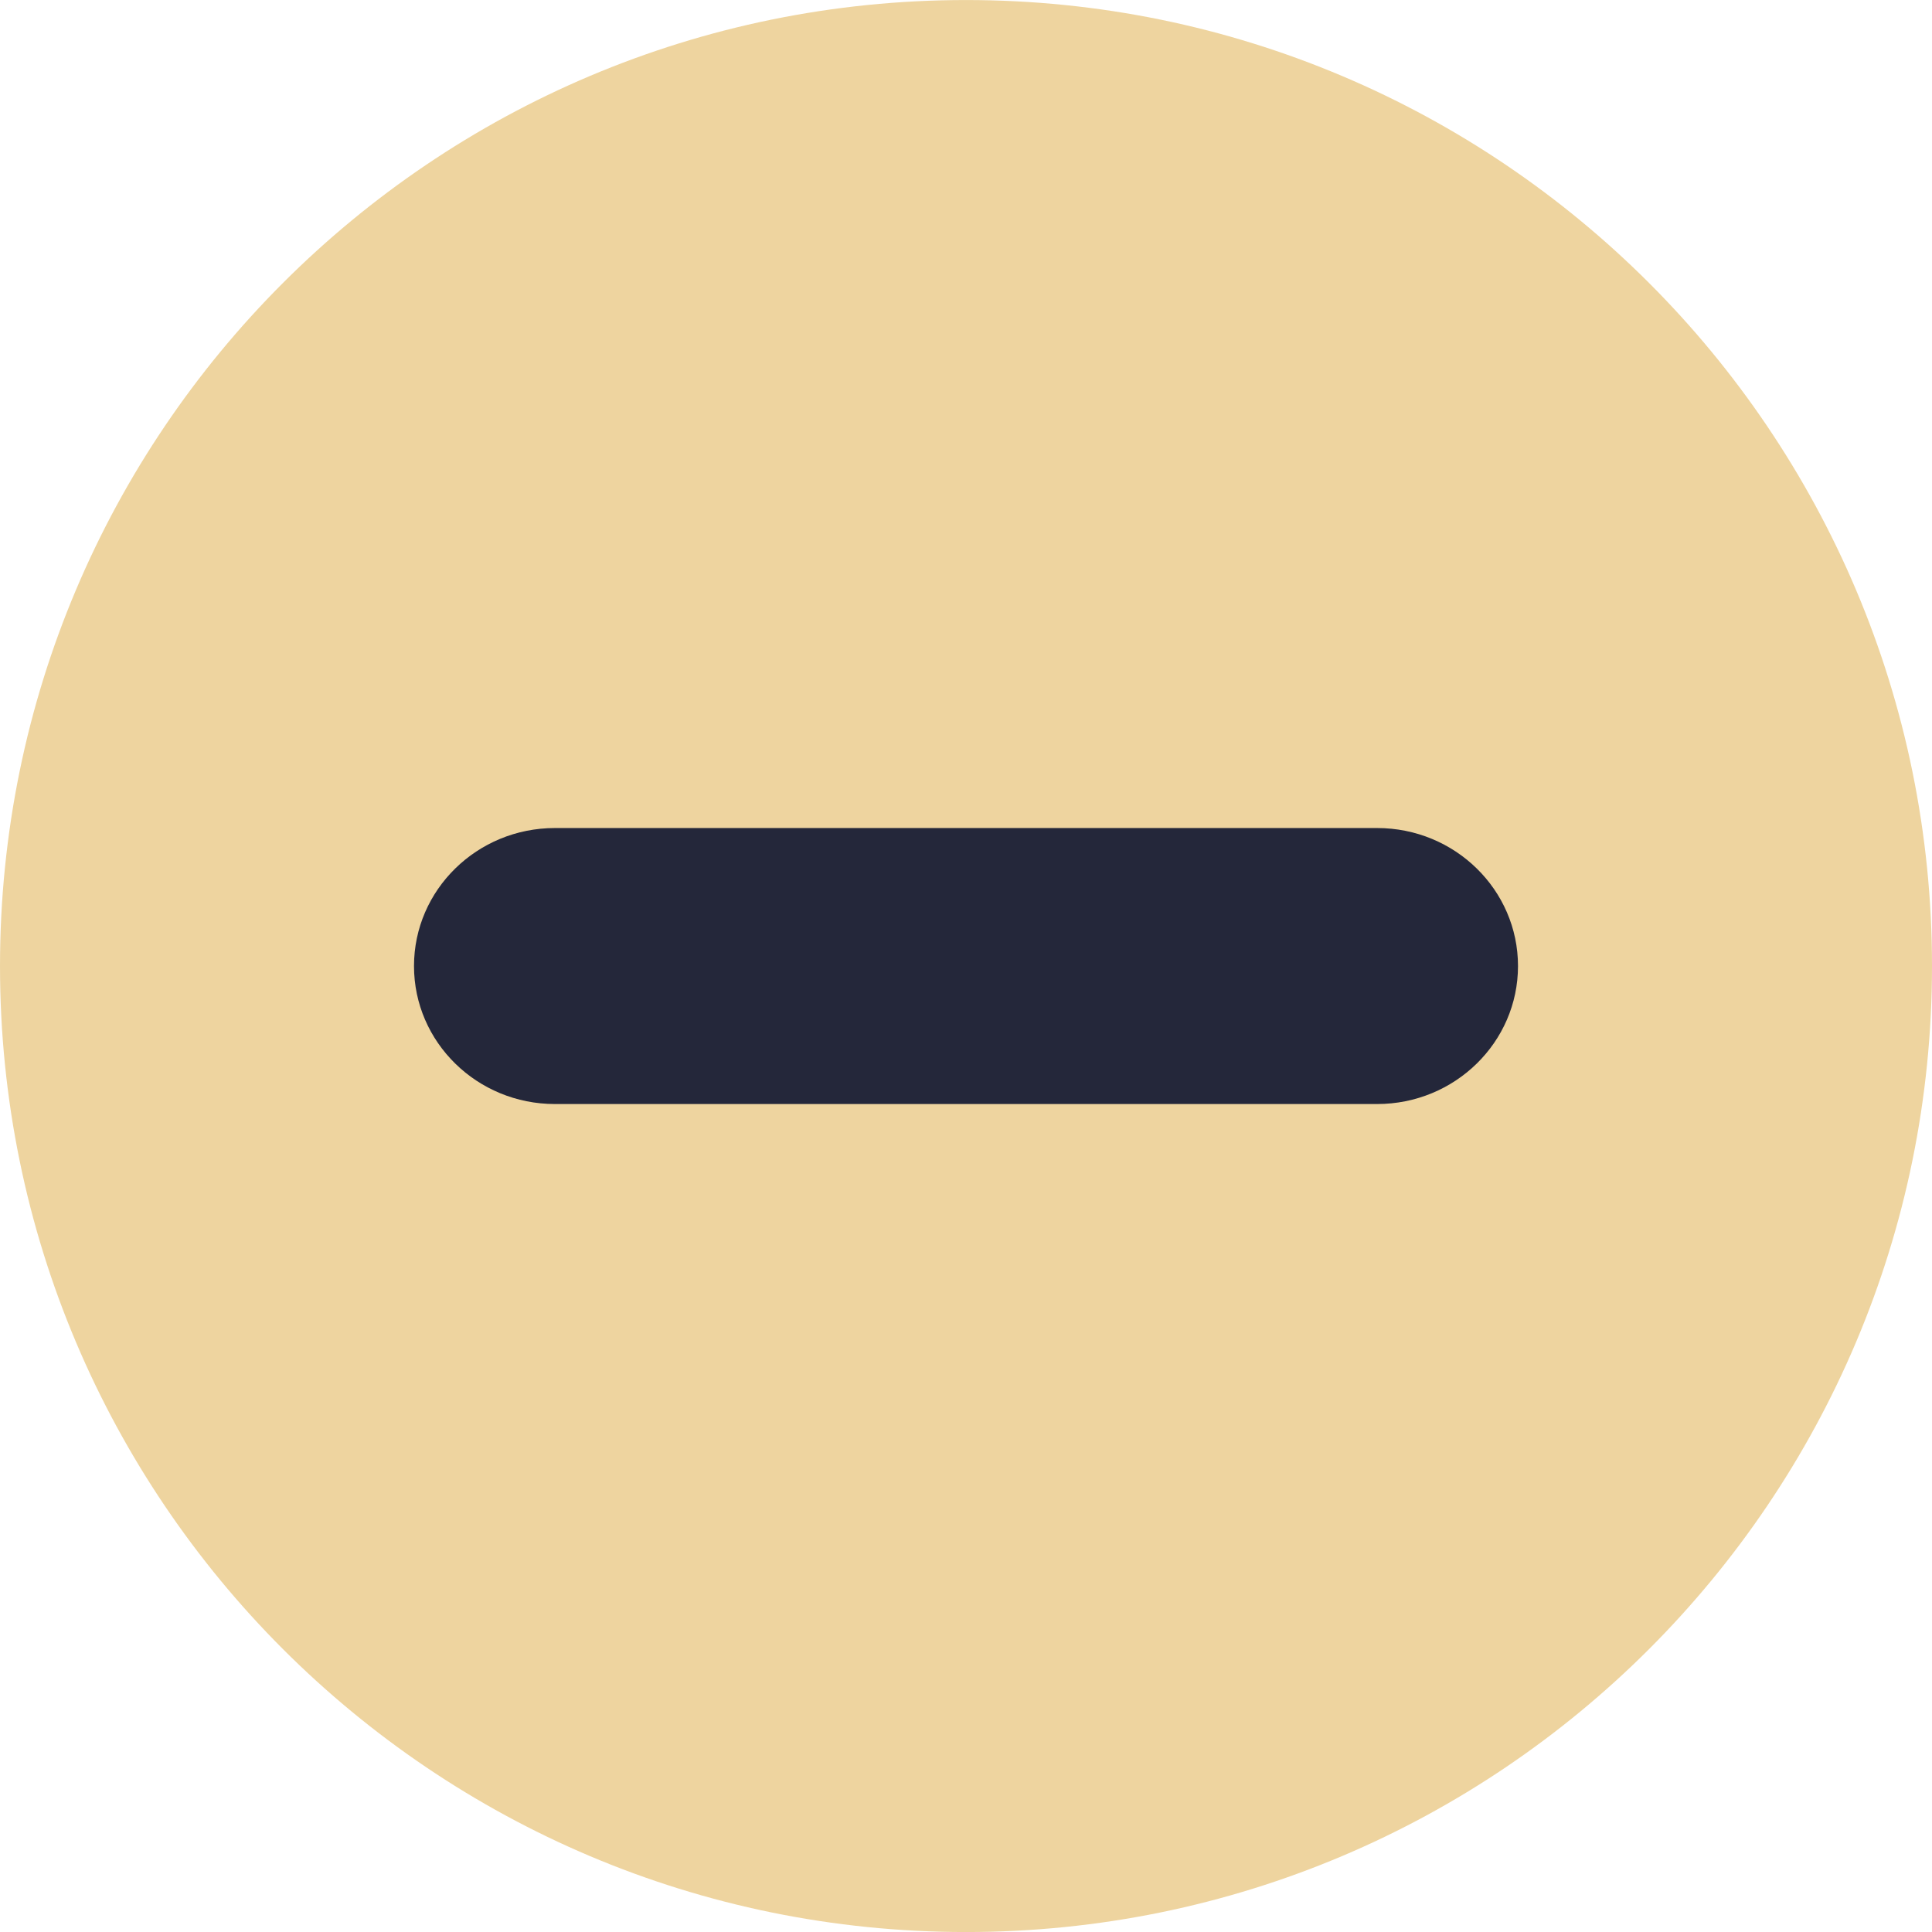
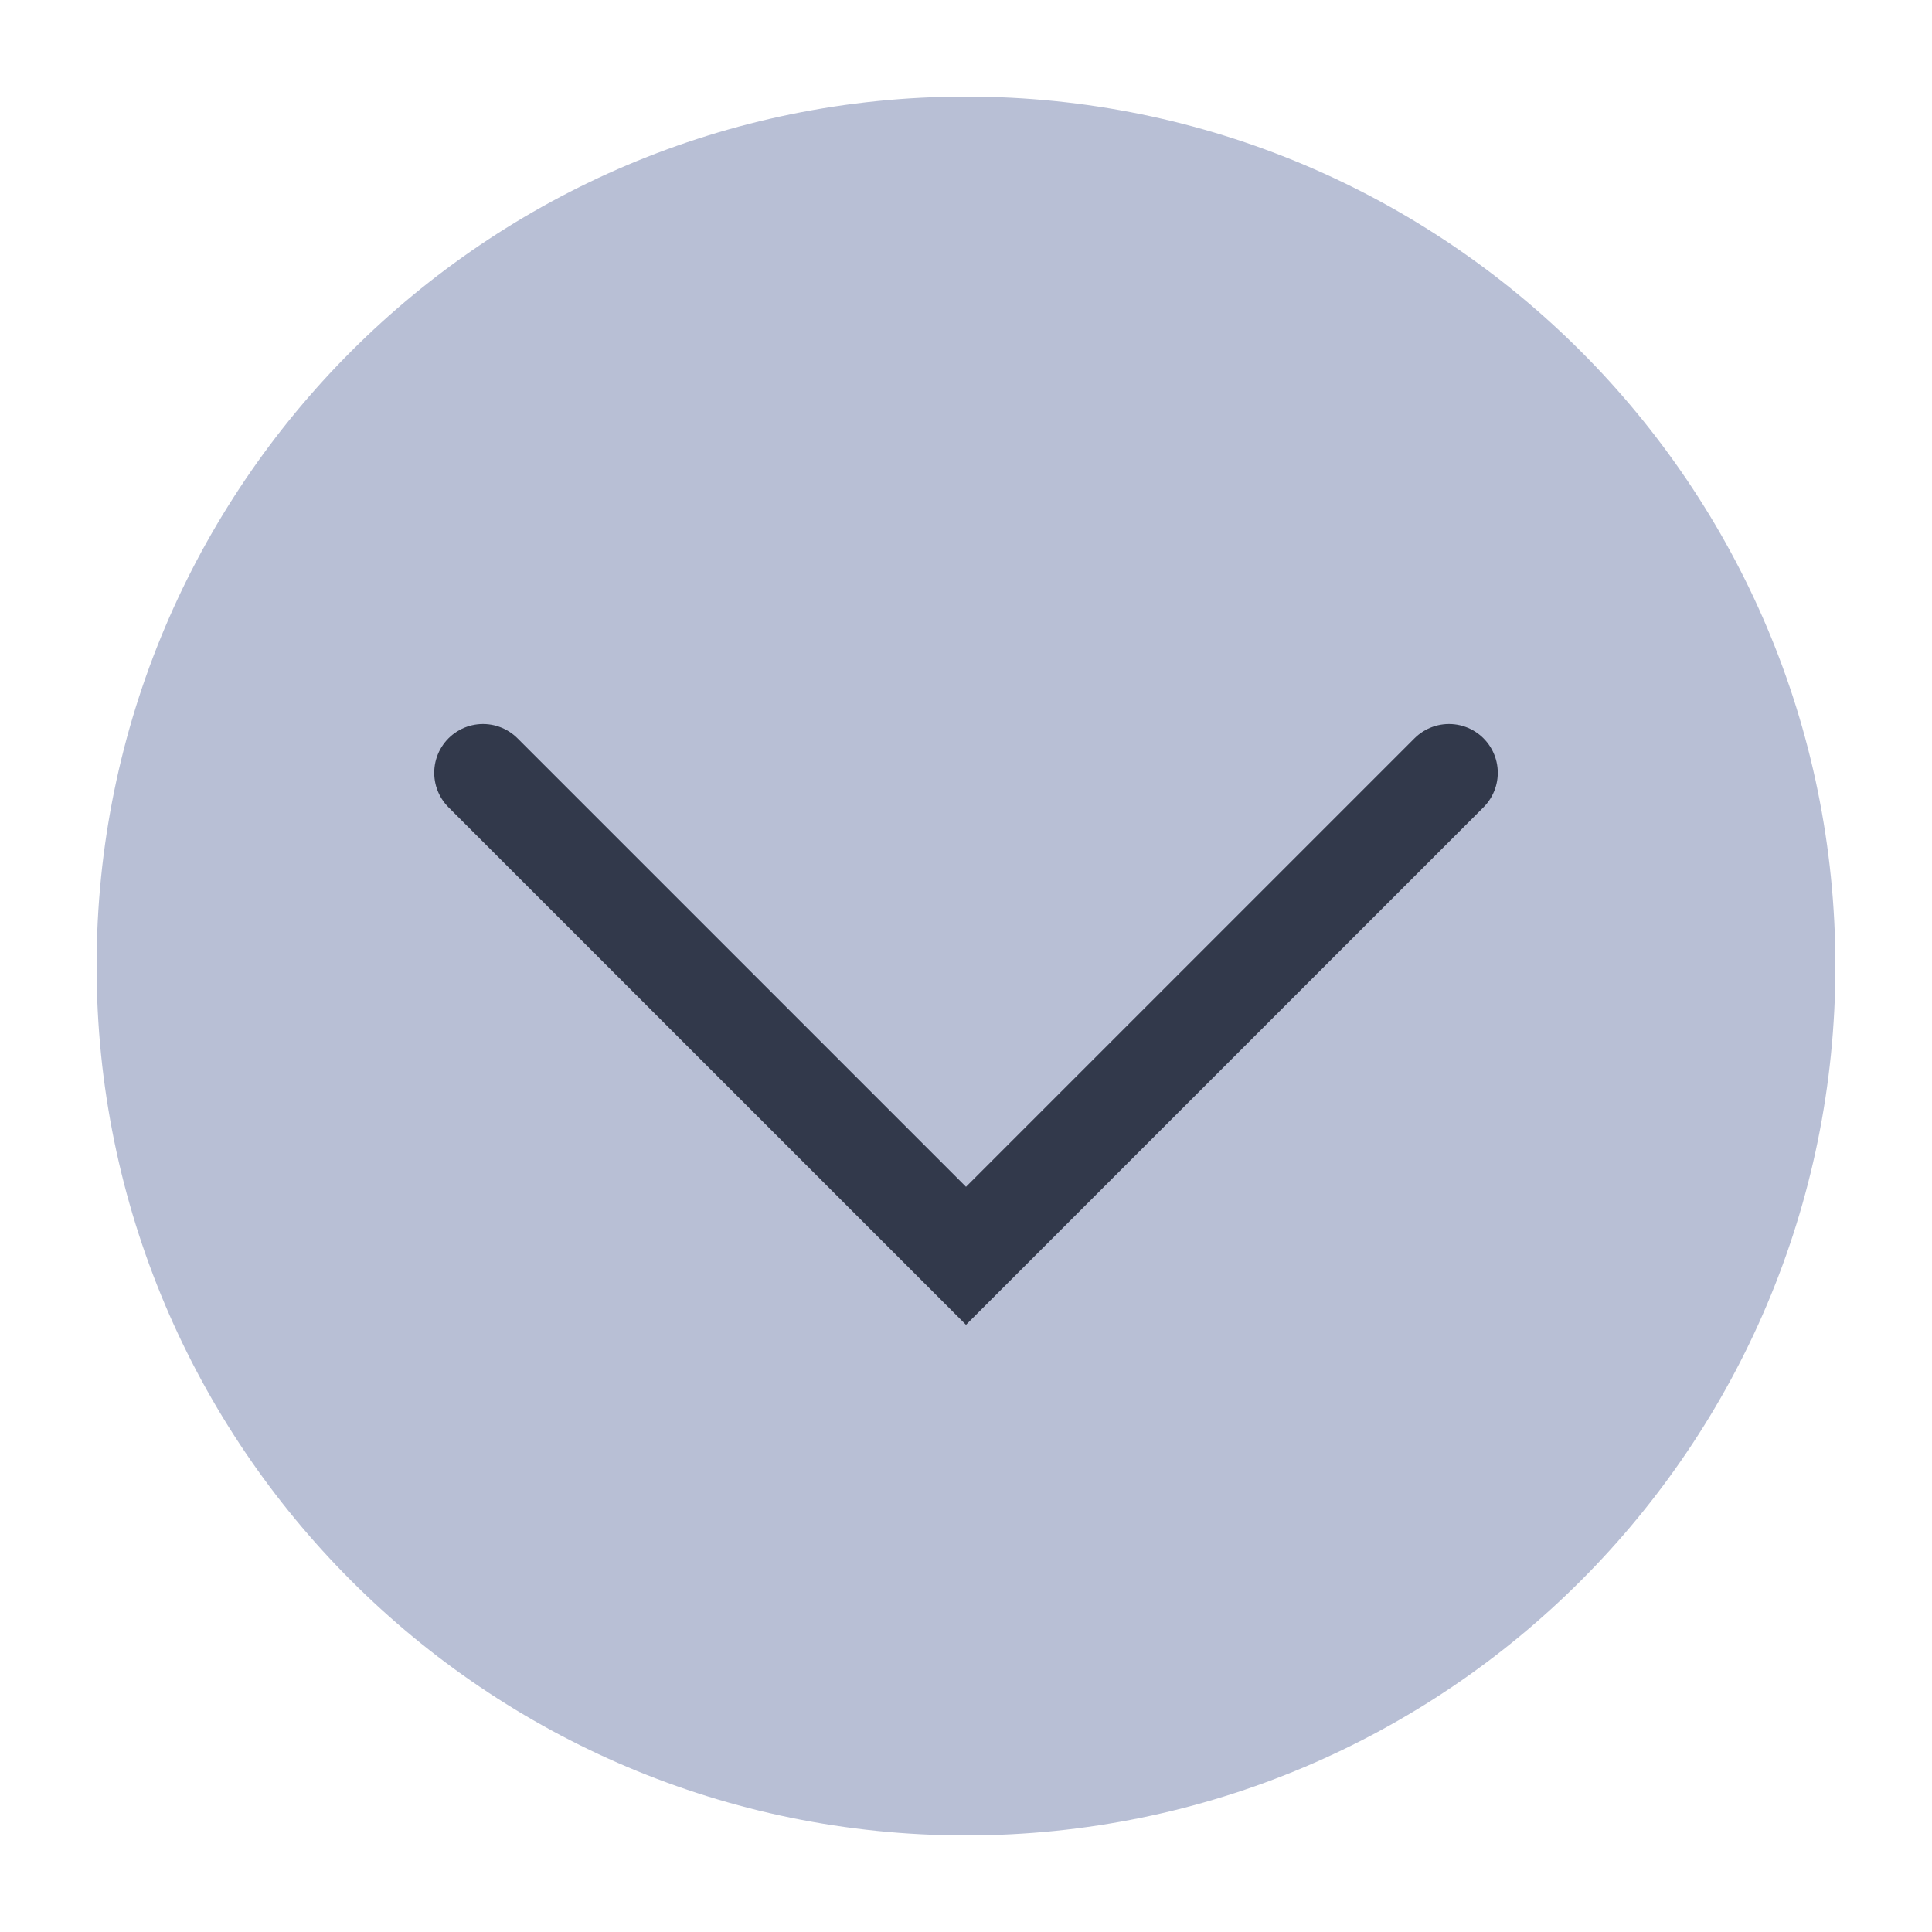
<svg xmlns="http://www.w3.org/2000/svg" viewBox="0 0 50 50" version="1.2" baseProfile="tiny">
  <defs>
</defs>
  <g fill="none" stroke="black" stroke-width="1" fill-rule="evenodd" stroke-linecap="square" stroke-linejoin="bevel">
-     <g fill="#eed49f" fill-opacity="1" stroke="none" transform="matrix(0.714286,0,0,0.714286,-64.2857,-795.371)" font-family="Noto Sans" font-size="10" font-weight="400" font-style="normal">
-       <circle cx="125" cy="1148.52" r="35" />
+     <g fill="none" stroke="#000000" stroke-opacity="1" stroke-width="1" stroke-linecap="square" stroke-linejoin="bevel" transform="matrix(1,0,0,1,0,0)" font-family="Noto Sans" font-size="10" font-weight="400" font-style="normal">
+ </g>
+     <g fill="#b8bfd5" fill-opacity="1" stroke="none" transform="matrix(2.5,0,0,2.5,2.5,2.5)" font-family="Noto Sans" font-size="10" font-weight="400" font-style="normal">
+       <circle cx="9" cy="9" r="9" />
    </g>
-     <g fill="#24273a" fill-opacity="1" stroke="none" transform="matrix(0.714286,0,0,0.714286,-64.2857,-795.371)" font-family="Noto Sans" font-size="10" font-weight="400" font-style="normal">
-       <path vector-effect="none" fill-rule="evenodd" d="M105,1148.52 C105,1145.76 107.286,1143.52 110.105,1143.52 L139.895,1143.52 C142.714,1143.52 145,1145.76 145,1148.52 C145,1151.28 142.714,1153.52 139.895,1153.52 L110.105,1153.52 C107.286,1153.52 105,1151.28 105,1148.52 " />
+     <g fill="none" stroke="#32394b" stroke-opacity="1" stroke-width="1.01" stroke-linecap="round" stroke-linejoin="miter" stroke-miterlimit="2" transform="matrix(2.5,0,0,2.5,2.5,2.5)" font-family="Noto Sans" font-size="10" font-weight="400" font-style="normal">
+       <polyline fill="none" vector-effect="none" points="4,7 9,12 14,7 " />
    </g>
    <g fill="none" stroke="#000000" stroke-opacity="1" stroke-width="1" stroke-linecap="square" stroke-linejoin="bevel" transform="matrix(1,0,0,1,0,0)" font-family="Noto Sans" font-size="10" font-weight="400" font-style="normal">
</g>
  </g>
</svg>
